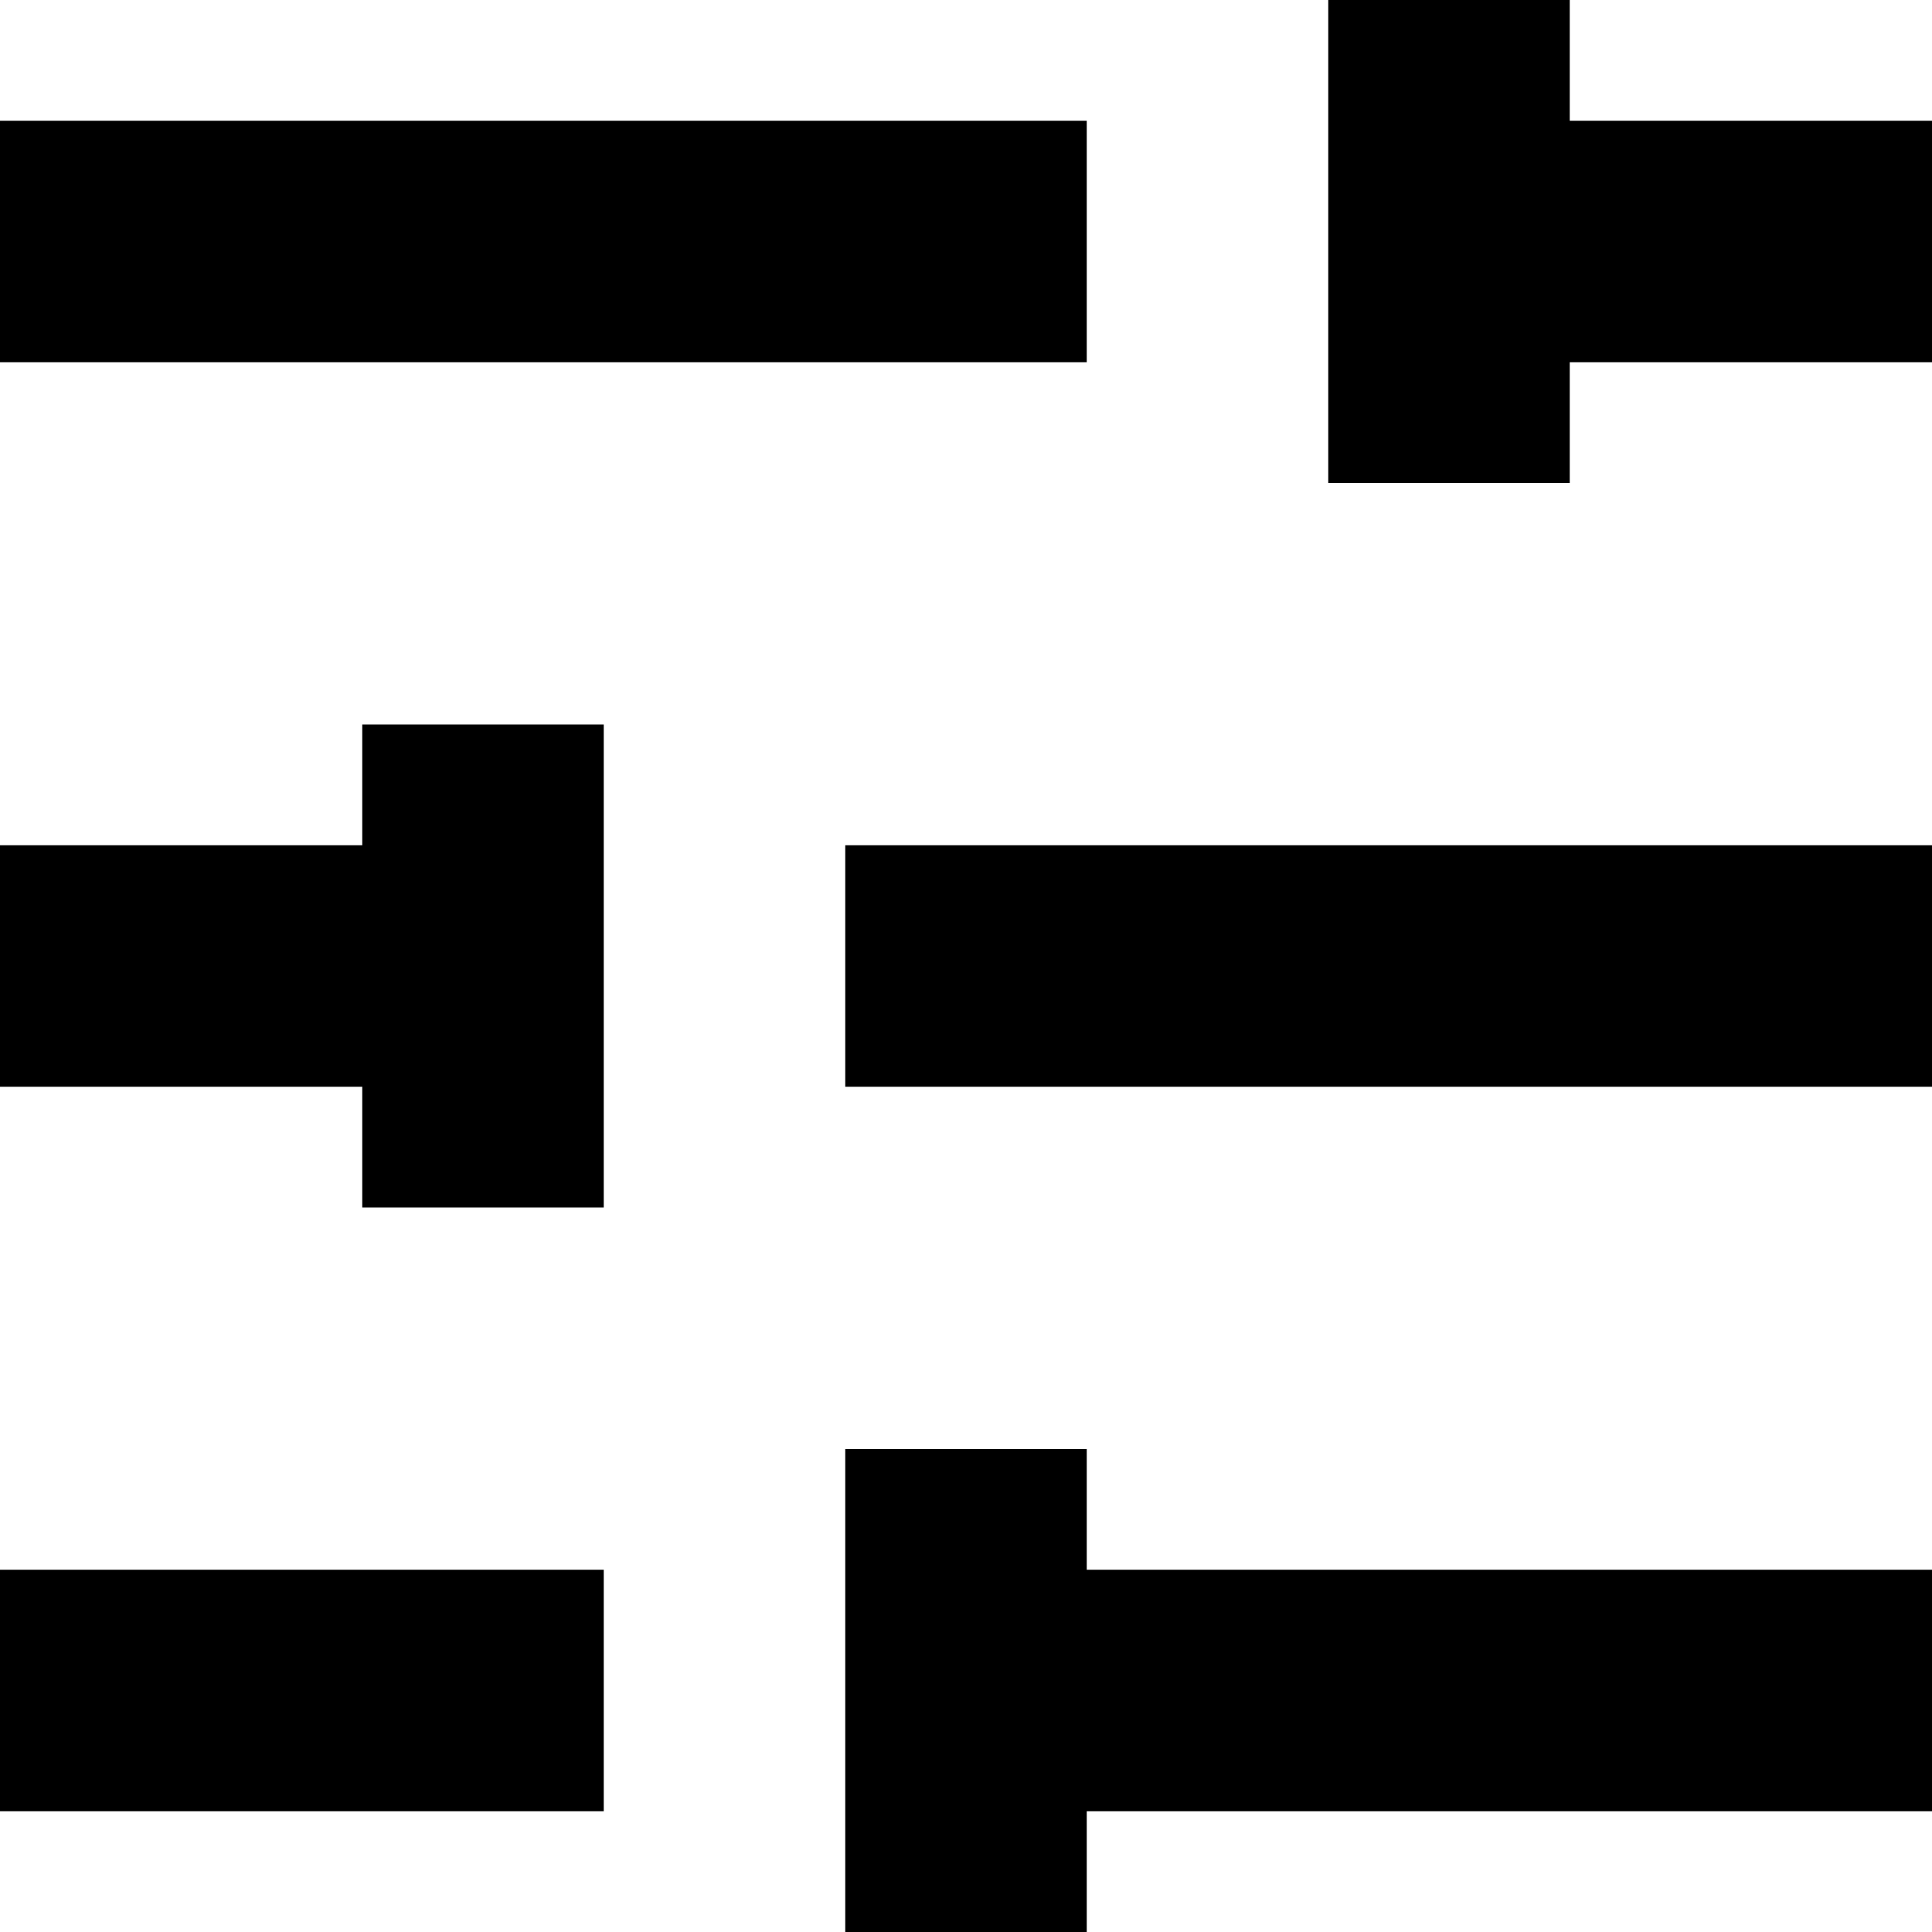
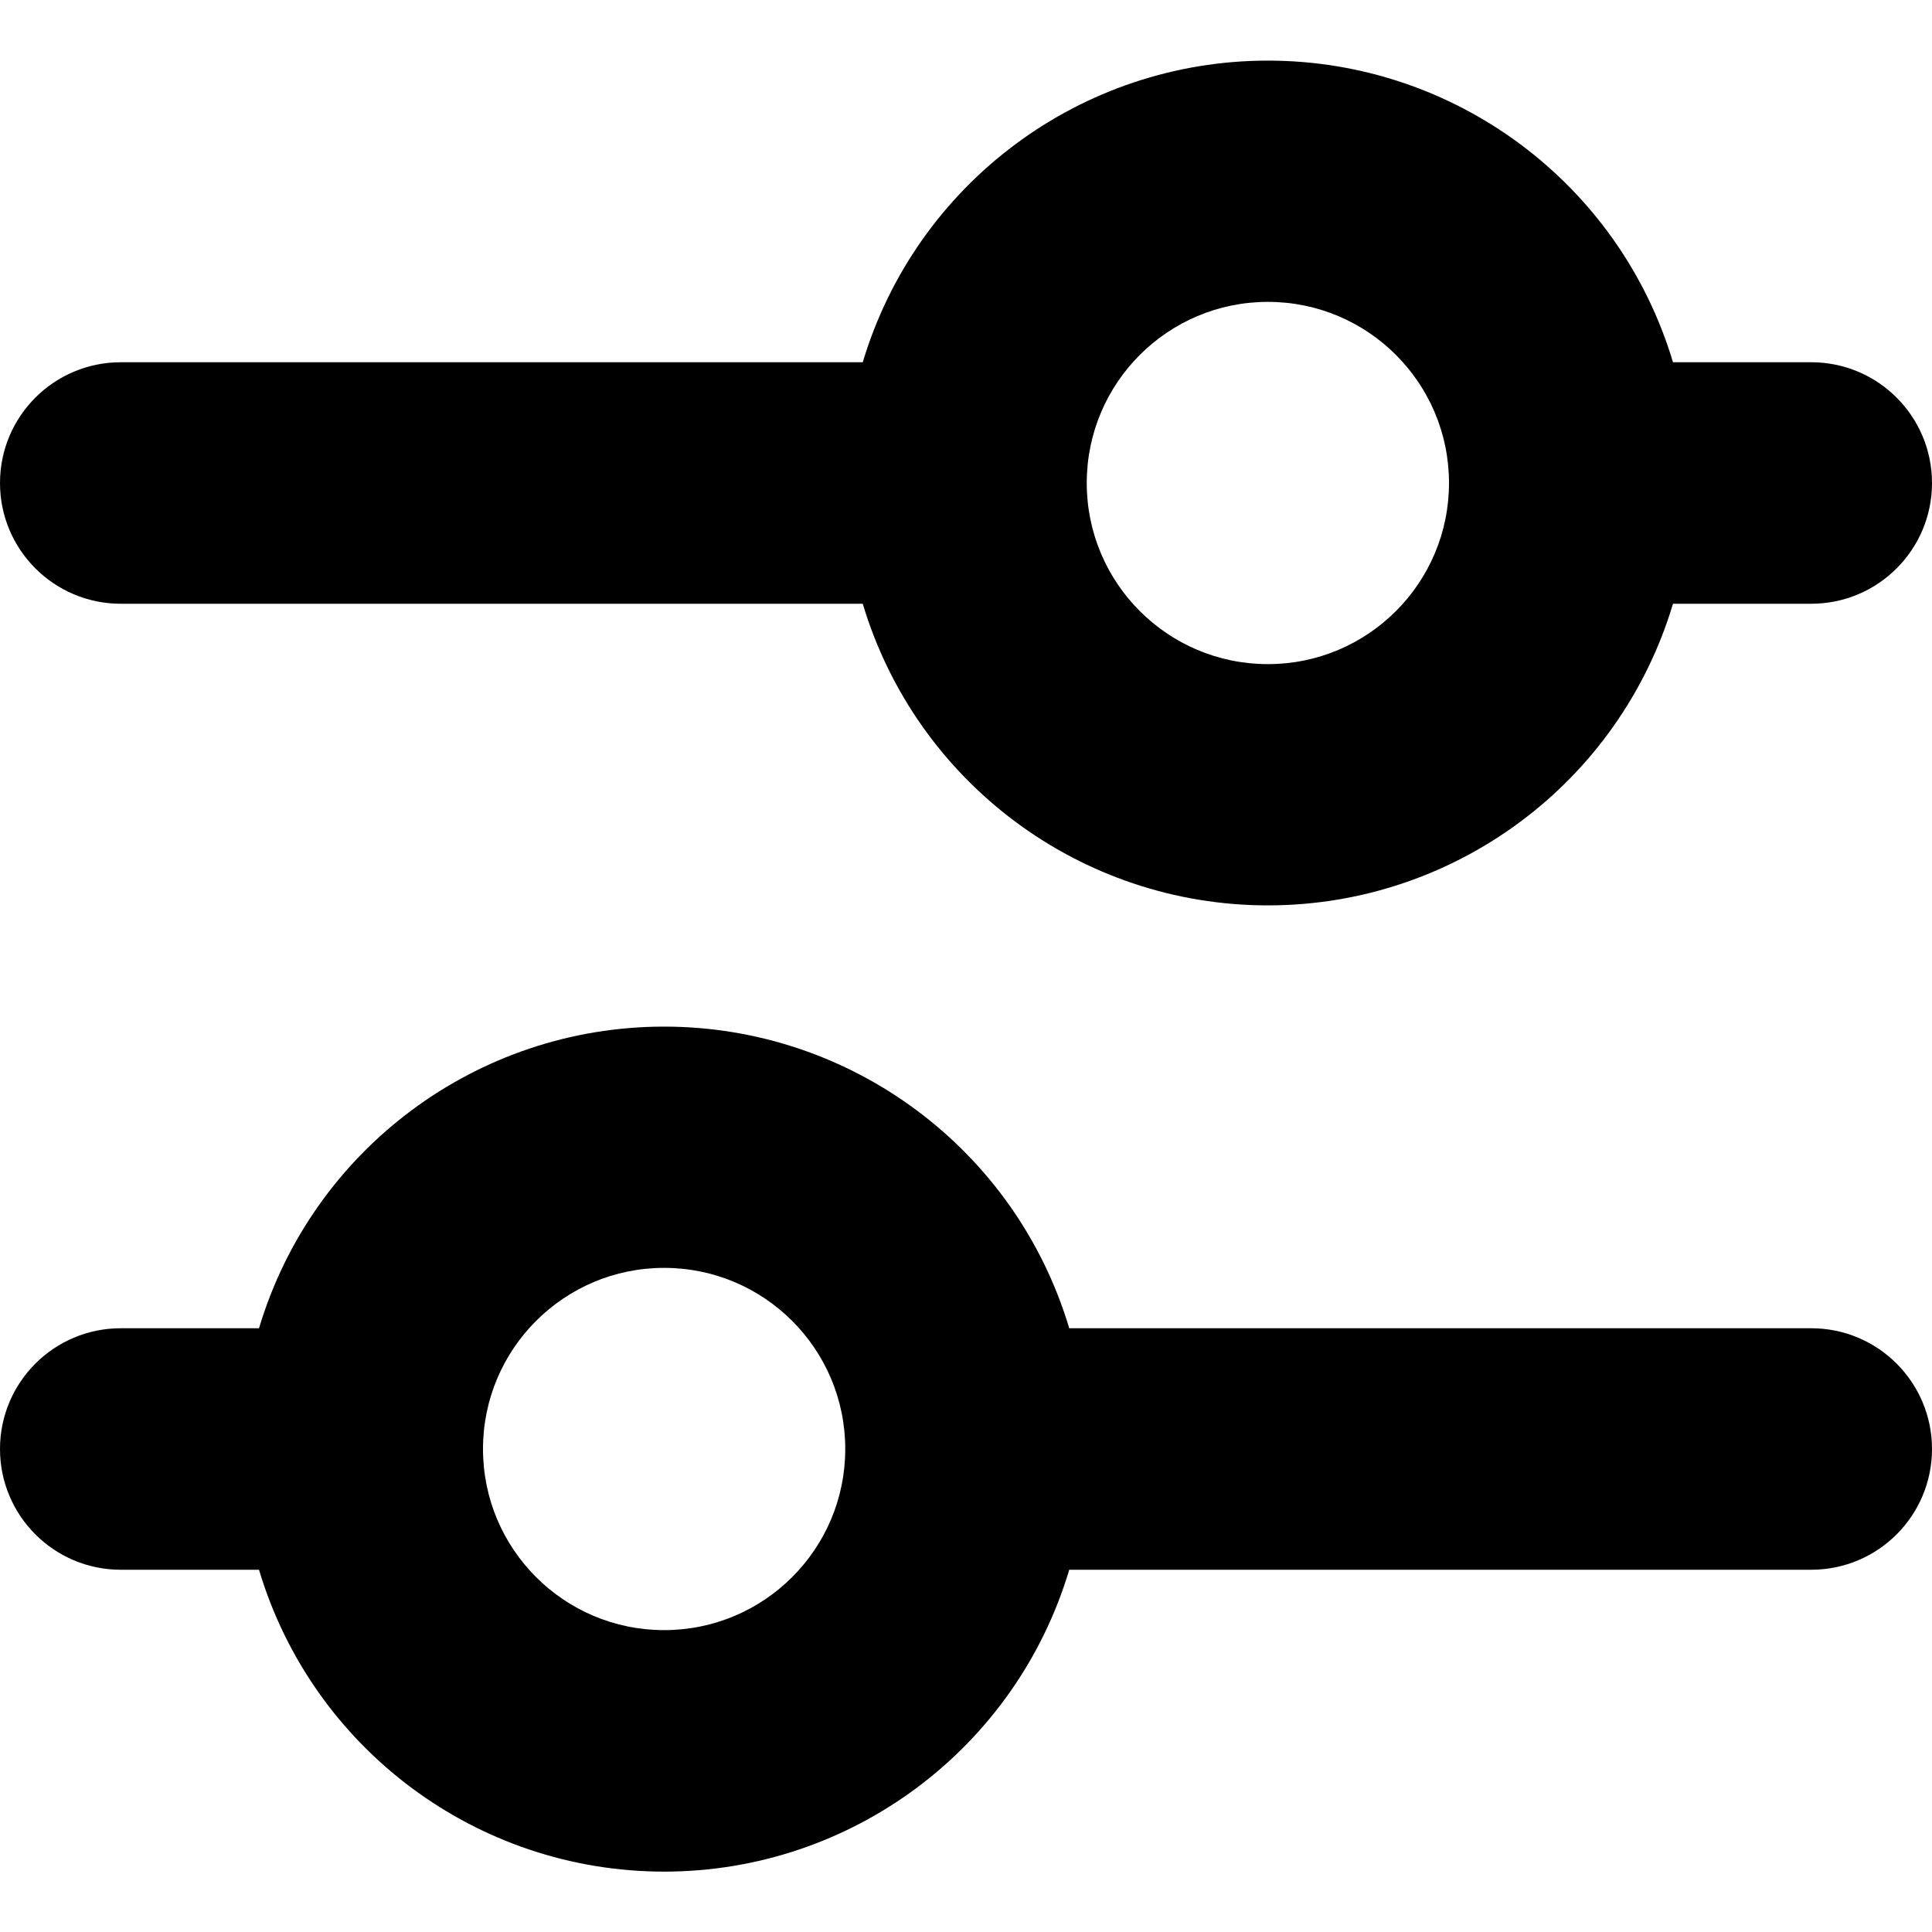
<svg xmlns="http://www.w3.org/2000/svg" width="16" height="16" viewBox="0 0 16 16">
-   <path fill-rule="evenodd" d="M0 13v2h5v-2H0zM0 1v2h9V1H0zm9 15v-1h7v-2H9v-1H7v4h2zM3 6v1H0v2h3v1h2V6H3zm13 3V7H7v2h9zm-5-5h2V3h3V1h-3V0h-2v4z" />
+   <path fill-rule="evenodd" clip-rule="evenodd" d="M13.855 5a3.502 3.502 0 0 1-6.71 0H1a1 1 0 0 1 0-2h6.145a3.502 3.502 0 0 1 6.71 0H15a1 1 0 1 1 0 2h-1.145ZM12 4a1.5 1.5 0 1 1-3 0 1.5 1.5 0 0 1 3 0ZM5.5 15.5A3.502 3.502 0 0 0 8.855 13H15a1 1 0 1 0 0-2H8.855a3.502 3.502 0 0 0-6.71 0H1a1 1 0 1 0 0 2h1.145A3.502 3.502 0 0 0 5.5 15.5ZM7 12a1.5 1.5 0 1 1-3 0 1.5 1.5 0 0 1 3 0Z" />
</svg>
